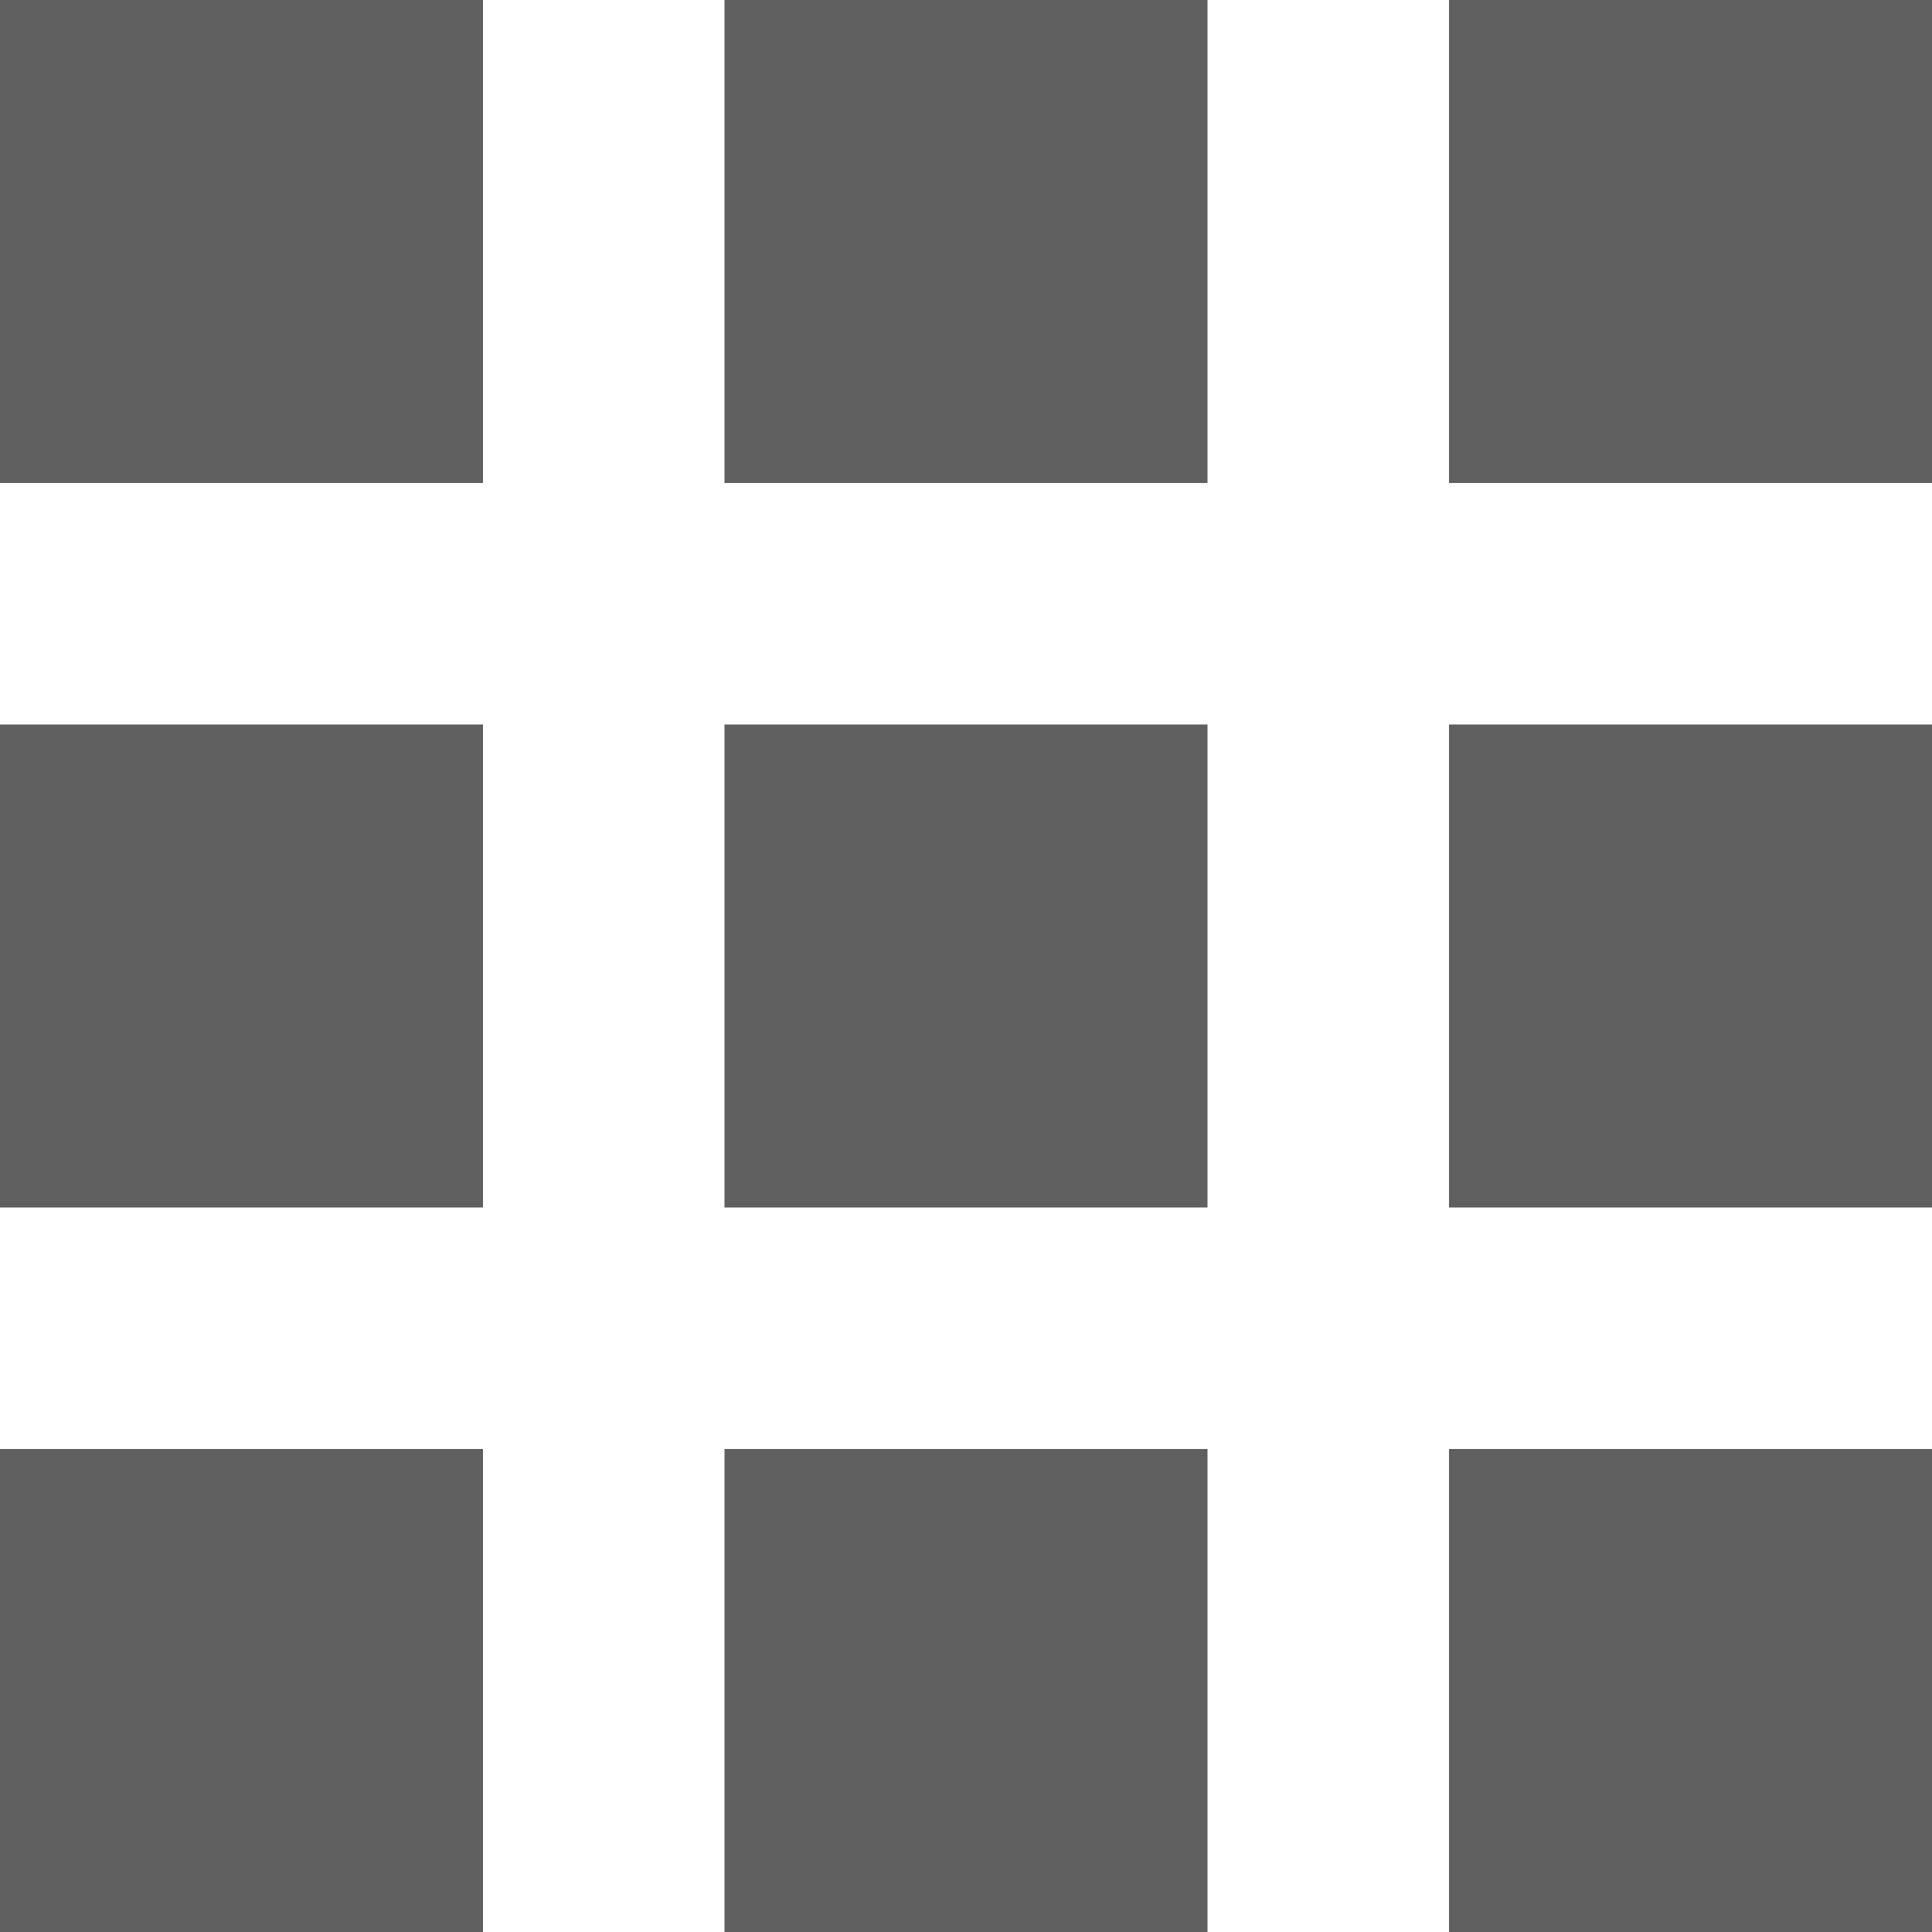
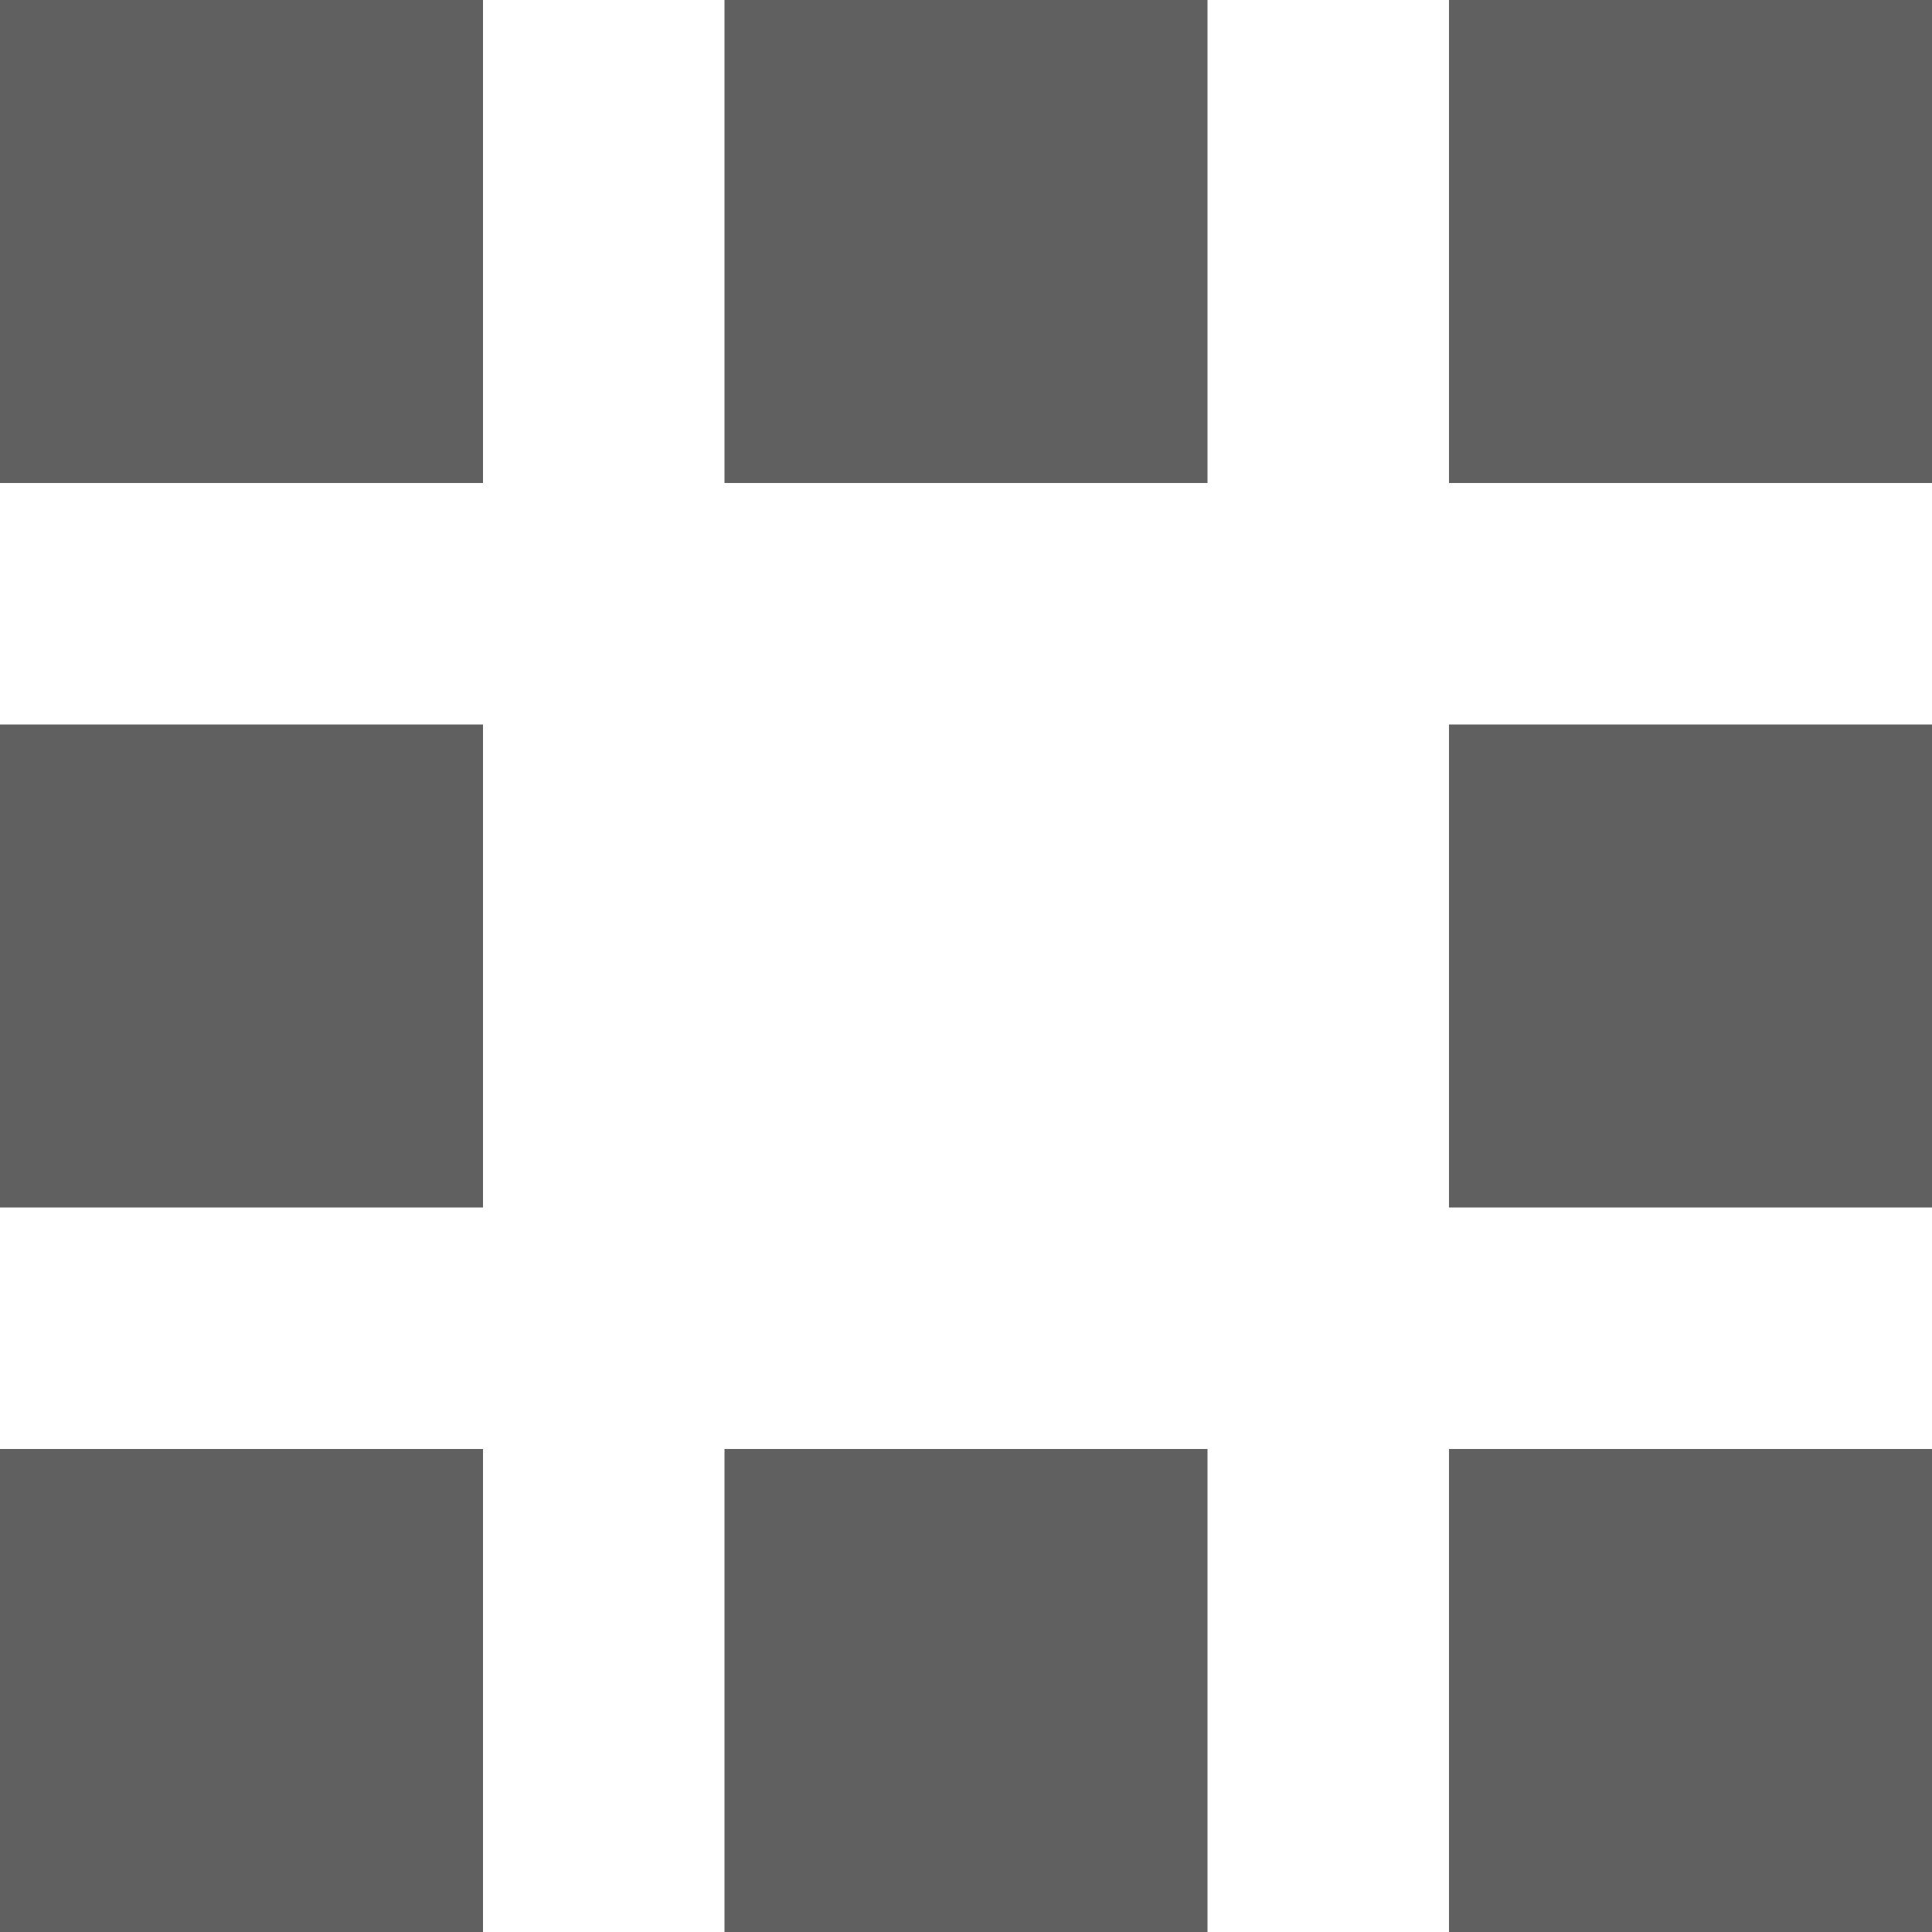
<svg xmlns="http://www.w3.org/2000/svg" width="96" height="96">
  <g fill="#606060">
    <rect height="24" width="24" y="0" x="0" />
    <rect height="24" width="24" y="0" x="36" />
    <rect height="24" width="24" y="36" x="0" />
-     <rect height="24" width="24" y="36" x="36" />
    <rect height="24" width="24" y="72" x="0" />
    <rect height="24" width="24" y="72" x="36" />
    <rect height="24" width="24" y="0" x="72" />
    <rect height="24" width="24" y="36" x="72" />
    <rect height="24" width="24" y="72" x="72" />
  </g>
</svg>
